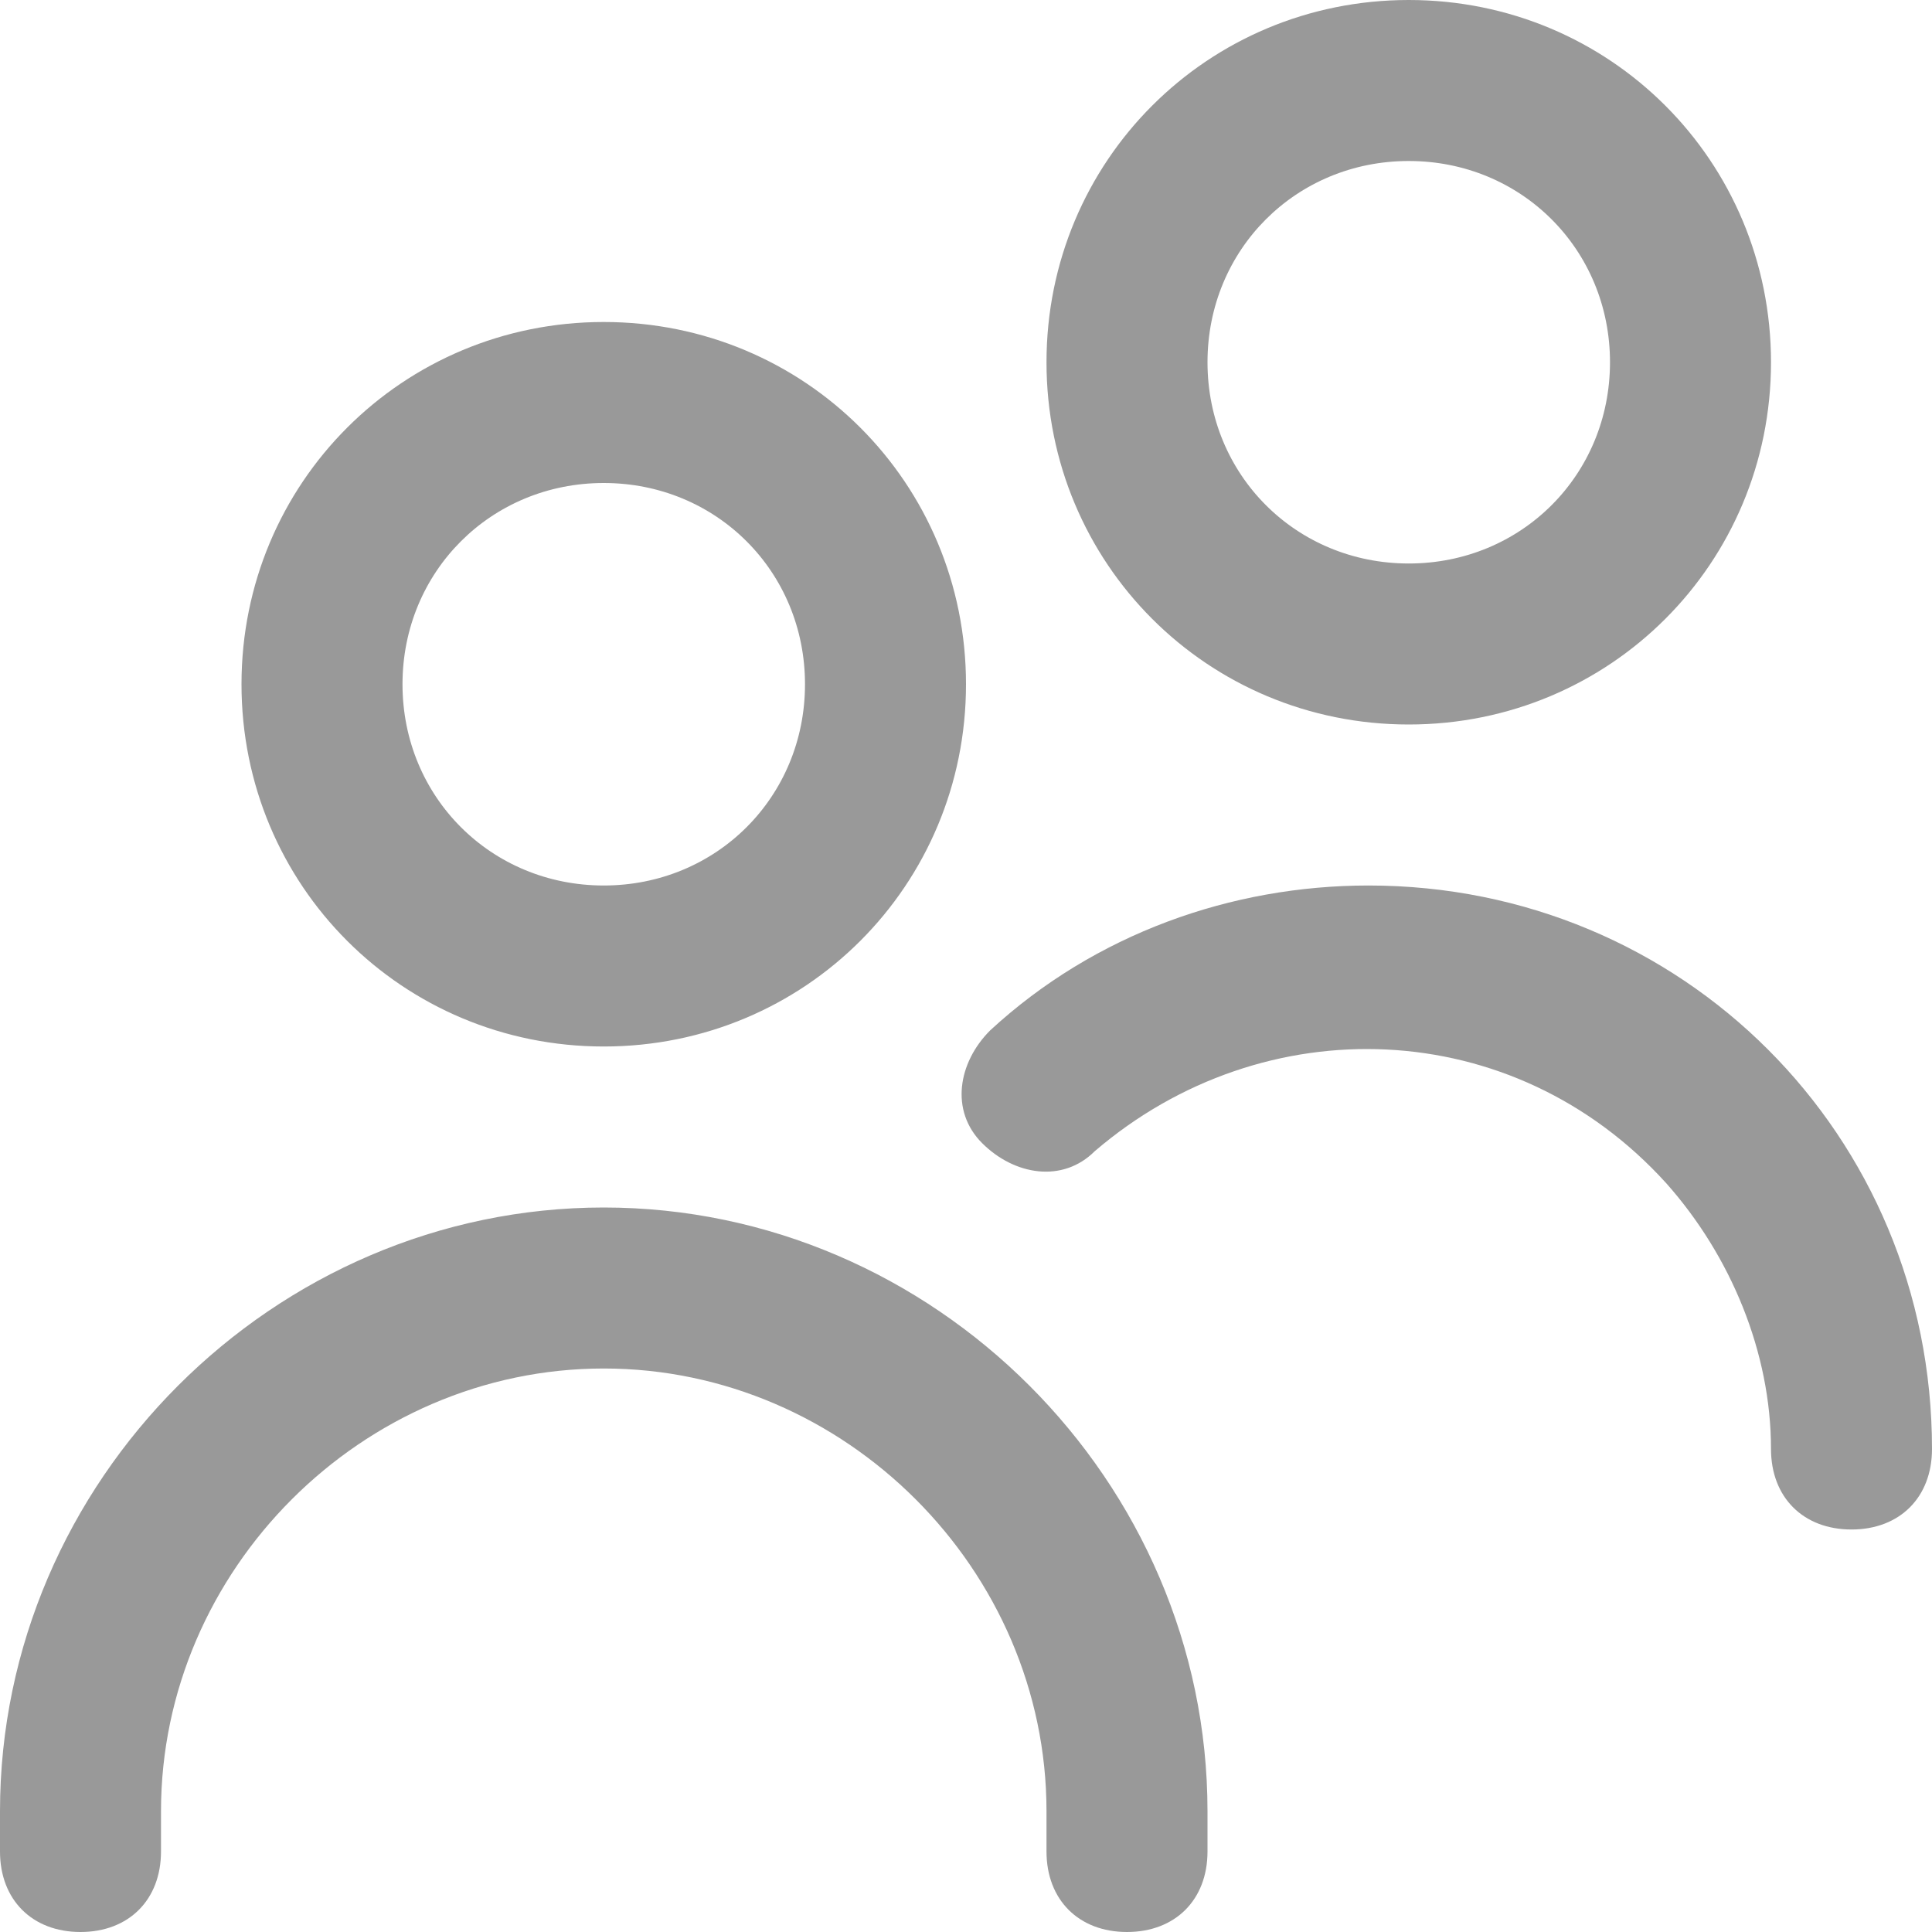
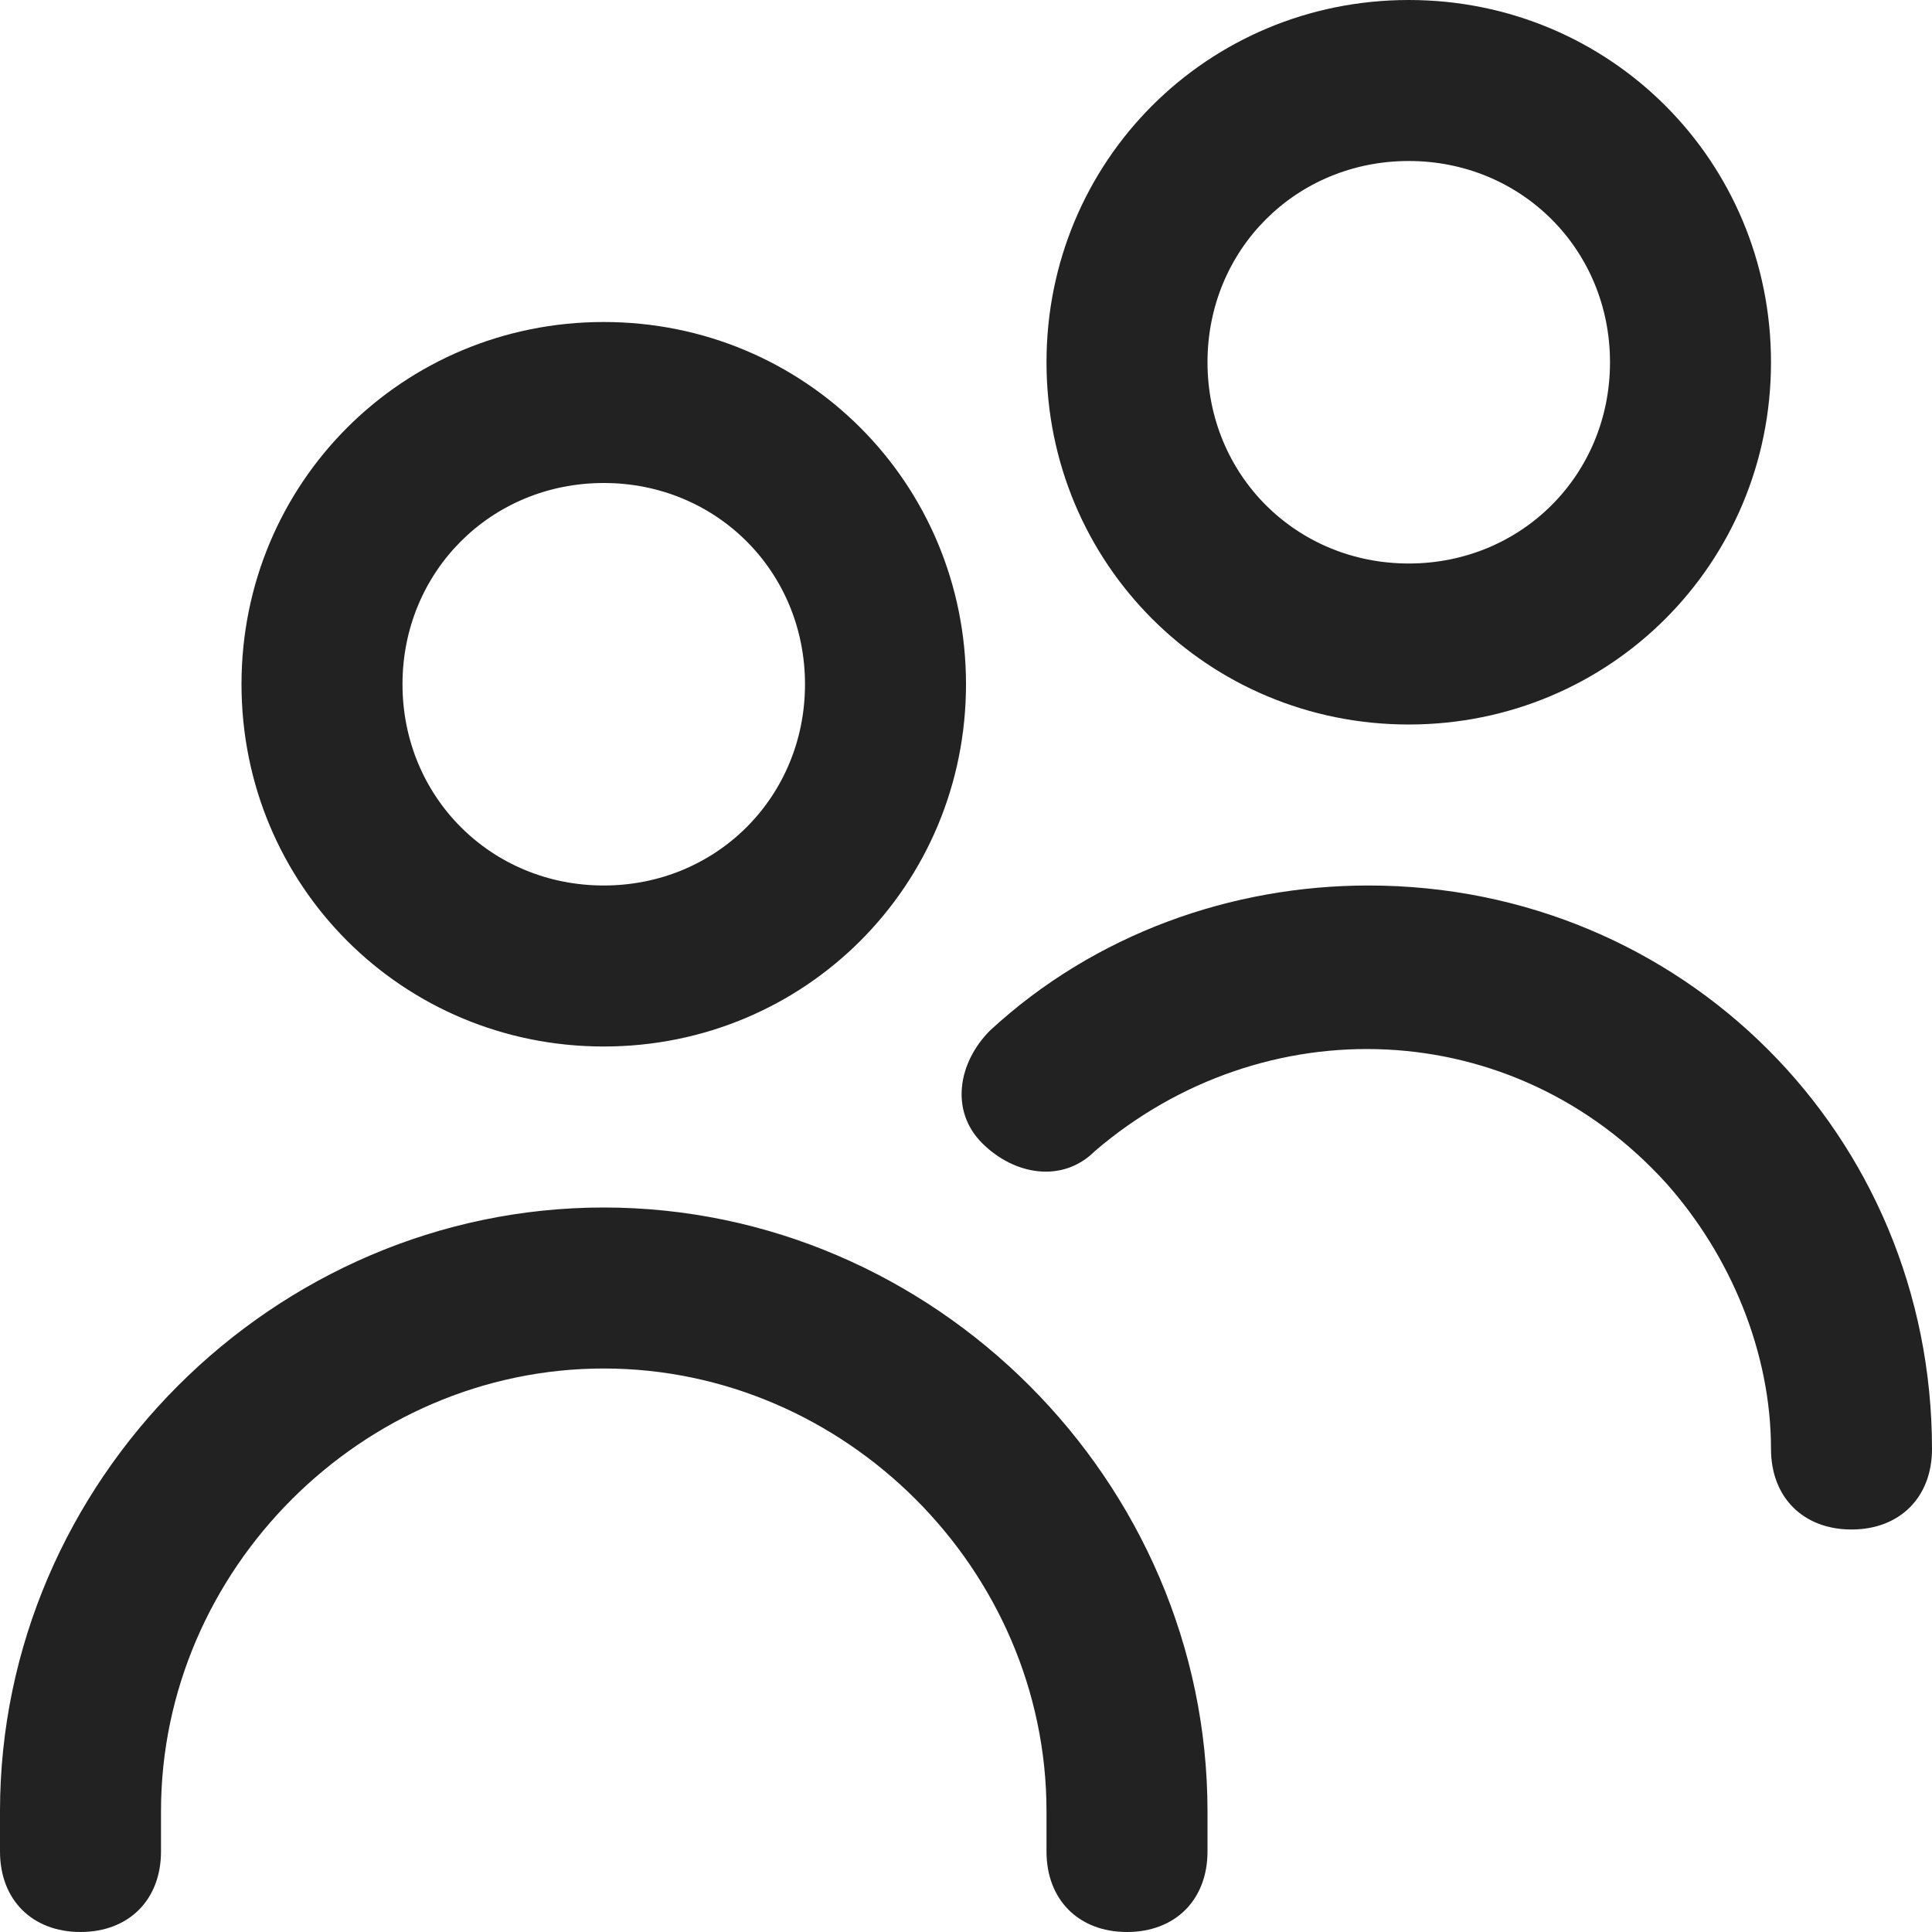
<svg xmlns="http://www.w3.org/2000/svg" version="1.1" id="Layer_1" x="0px" y="0px" viewBox="-467 269 24 24" style="enable-background:new -467 269 24 24;" xml:space="preserve">
  <style type="text/css">
- 	.st0{fill:#999999;}
+ 	.st0{fill:#222222;}
</style>
-   <path class="st0" d="M-459.5,282c-2.5,0-4.5-2-4.5-4.5s2-4.5,4.5-4.5s4.5,2,4.5,4.5C-455,280-457,282-459.5,282z M-459.5,275  c-1.4,0-2.5,1.1-2.5,2.5s1.1,2.5,2.5,2.5s2.5-1.1,2.5-2.5S-458.1,275-459.5,275z M-452,292v-0.5c0-4.1-3.4-7.5-7.5-7.5  s-7.5,3.4-7.5,7.5v0.5c0,0.6,0.4,1,1,1s1-0.4,1-1v-0.5c0-3,2.5-5.5,5.5-5.5s5.5,2.5,5.5,5.5v0.5c0,0.6,0.4,1,1,1S-452,292.6-452,292  z M-443,287c0-3.9-3.1-7-7-7c-1.7,0-3.4,0.6-4.7,1.8c-0.4,0.4-0.5,1-0.1,1.4c0.4,0.4,1,0.5,1.4,0.1c0,0,0,0,0,0  c2.1-1.8,5.2-1.7,7.1,0.4c0.8,0.9,1.3,2.1,1.3,3.3c0,0.6,0.4,1,1,1S-443,287.6-443,287z M-449.5,278c-2.5,0-4.5-2-4.5-4.5  s2-4.5,4.5-4.5s4.5,2,4.5,4.5C-445,276-447,278-449.5,278z M-449.5,271c-1.4,0-2.5,1.1-2.5,2.5s1.1,2.5,2.5,2.5s2.5-1.1,2.5-2.5  S-448.1,271-449.5,271z" />
+   <path class="st0" d="M-459.5,282c-2.5,0-4.5-2-4.5-4.5s2-4.5,4.5-4.5s4.5,2,4.5,4.5S-457,282-459.5,282z M-459.5,275  c-1.4,0-2.5,1.1-2.5,2.5s1.1,2.5,2.5,2.5s2.5-1.1,2.5-2.5S-458.1,275-459.5,275z M-452,292v-0.5c0-4.1-3.4-7.5-7.5-7.5  s-7.5,3.4-7.5,7.5v0.5c0,0.6,0.4,1,1,1s1-0.4,1-1v-0.5c0-3,2.5-5.5,5.5-5.5s5.5,2.5,5.5,5.5v0.5c0,0.6,0.4,1,1,1S-452,292.6-452,292  z M-443,287c0-3.9-3.1-7-7-7c-1.7,0-3.4,0.6-4.7,1.8c-0.4,0.4-0.5,1-0.1,1.4s1,0.5,1.4,0.1l0,0c2.1-1.8,5.2-1.7,7.1,0.4  c0.8,0.9,1.3,2.1,1.3,3.3c0,0.6,0.4,1,1,1S-443,287.6-443,287z M-449.5,278c-2.5,0-4.5-2-4.5-4.5s2-4.5,4.5-4.5s4.5,2,4.5,4.5  S-447,278-449.5,278z M-449.5,271c-1.4,0-2.5,1.1-2.5,2.5s1.1,2.5,2.5,2.5s2.5-1.1,2.5-2.5S-448.1,271-449.5,271z" />
</svg>
